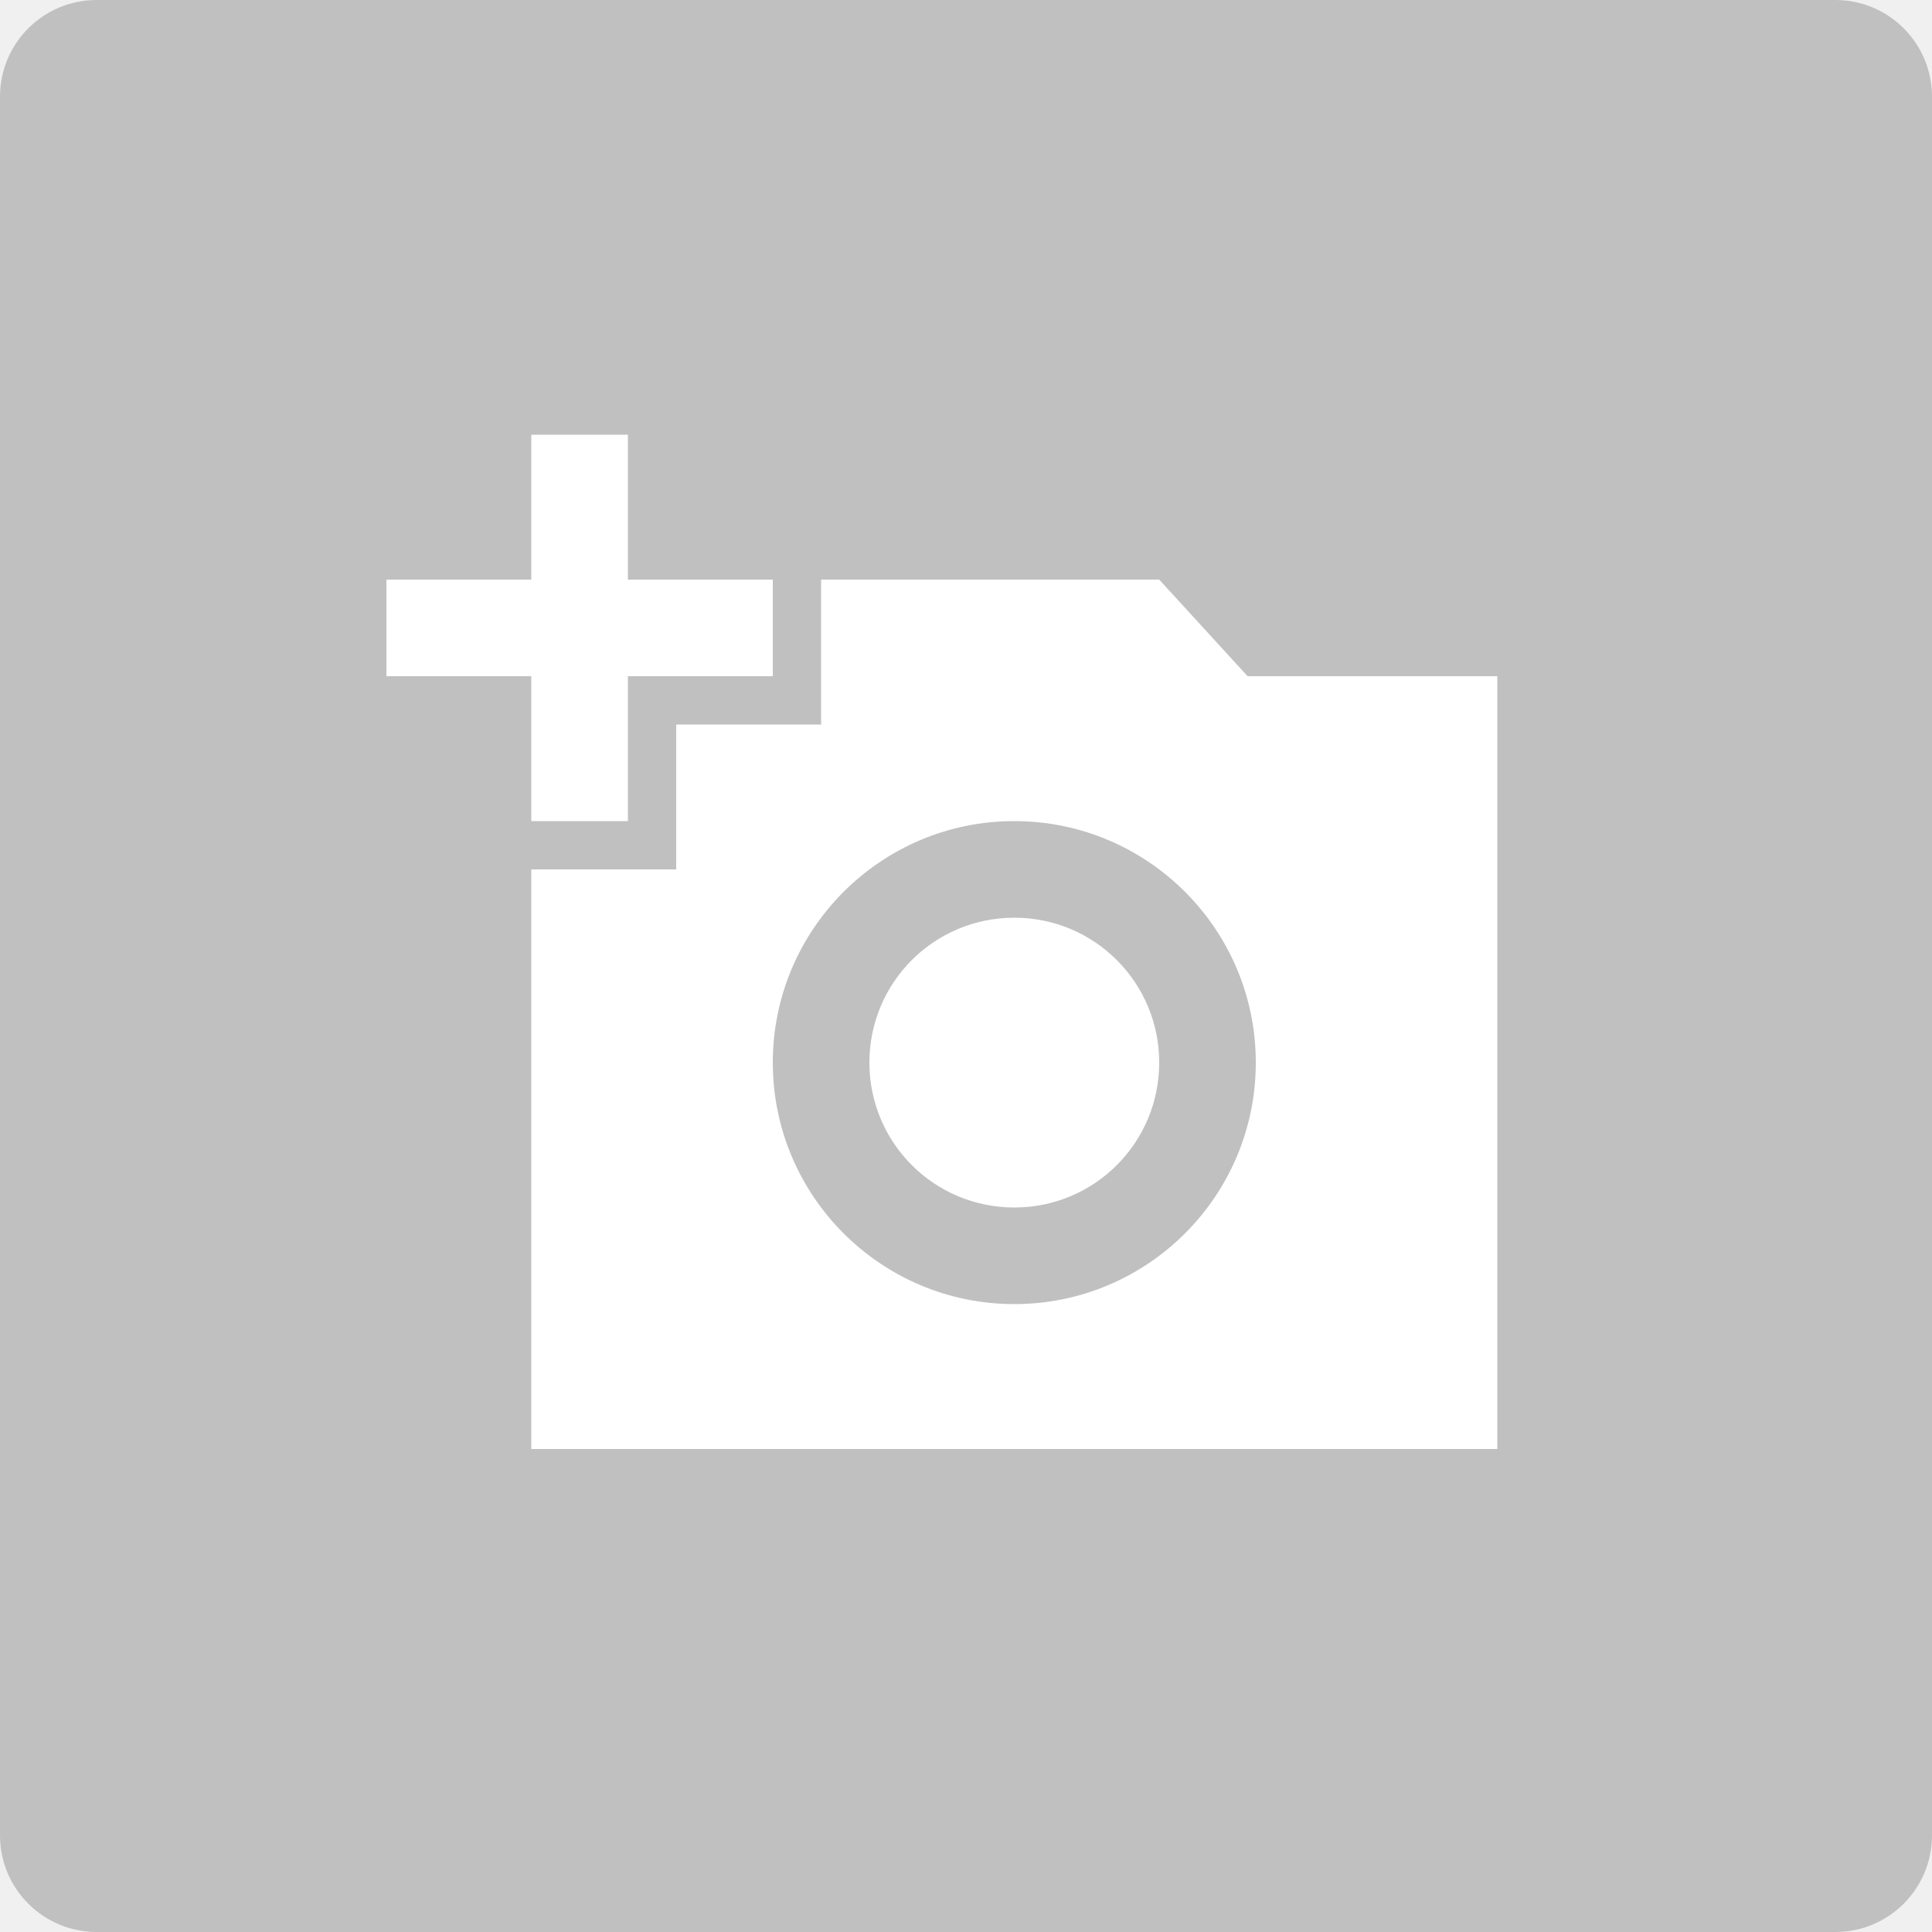
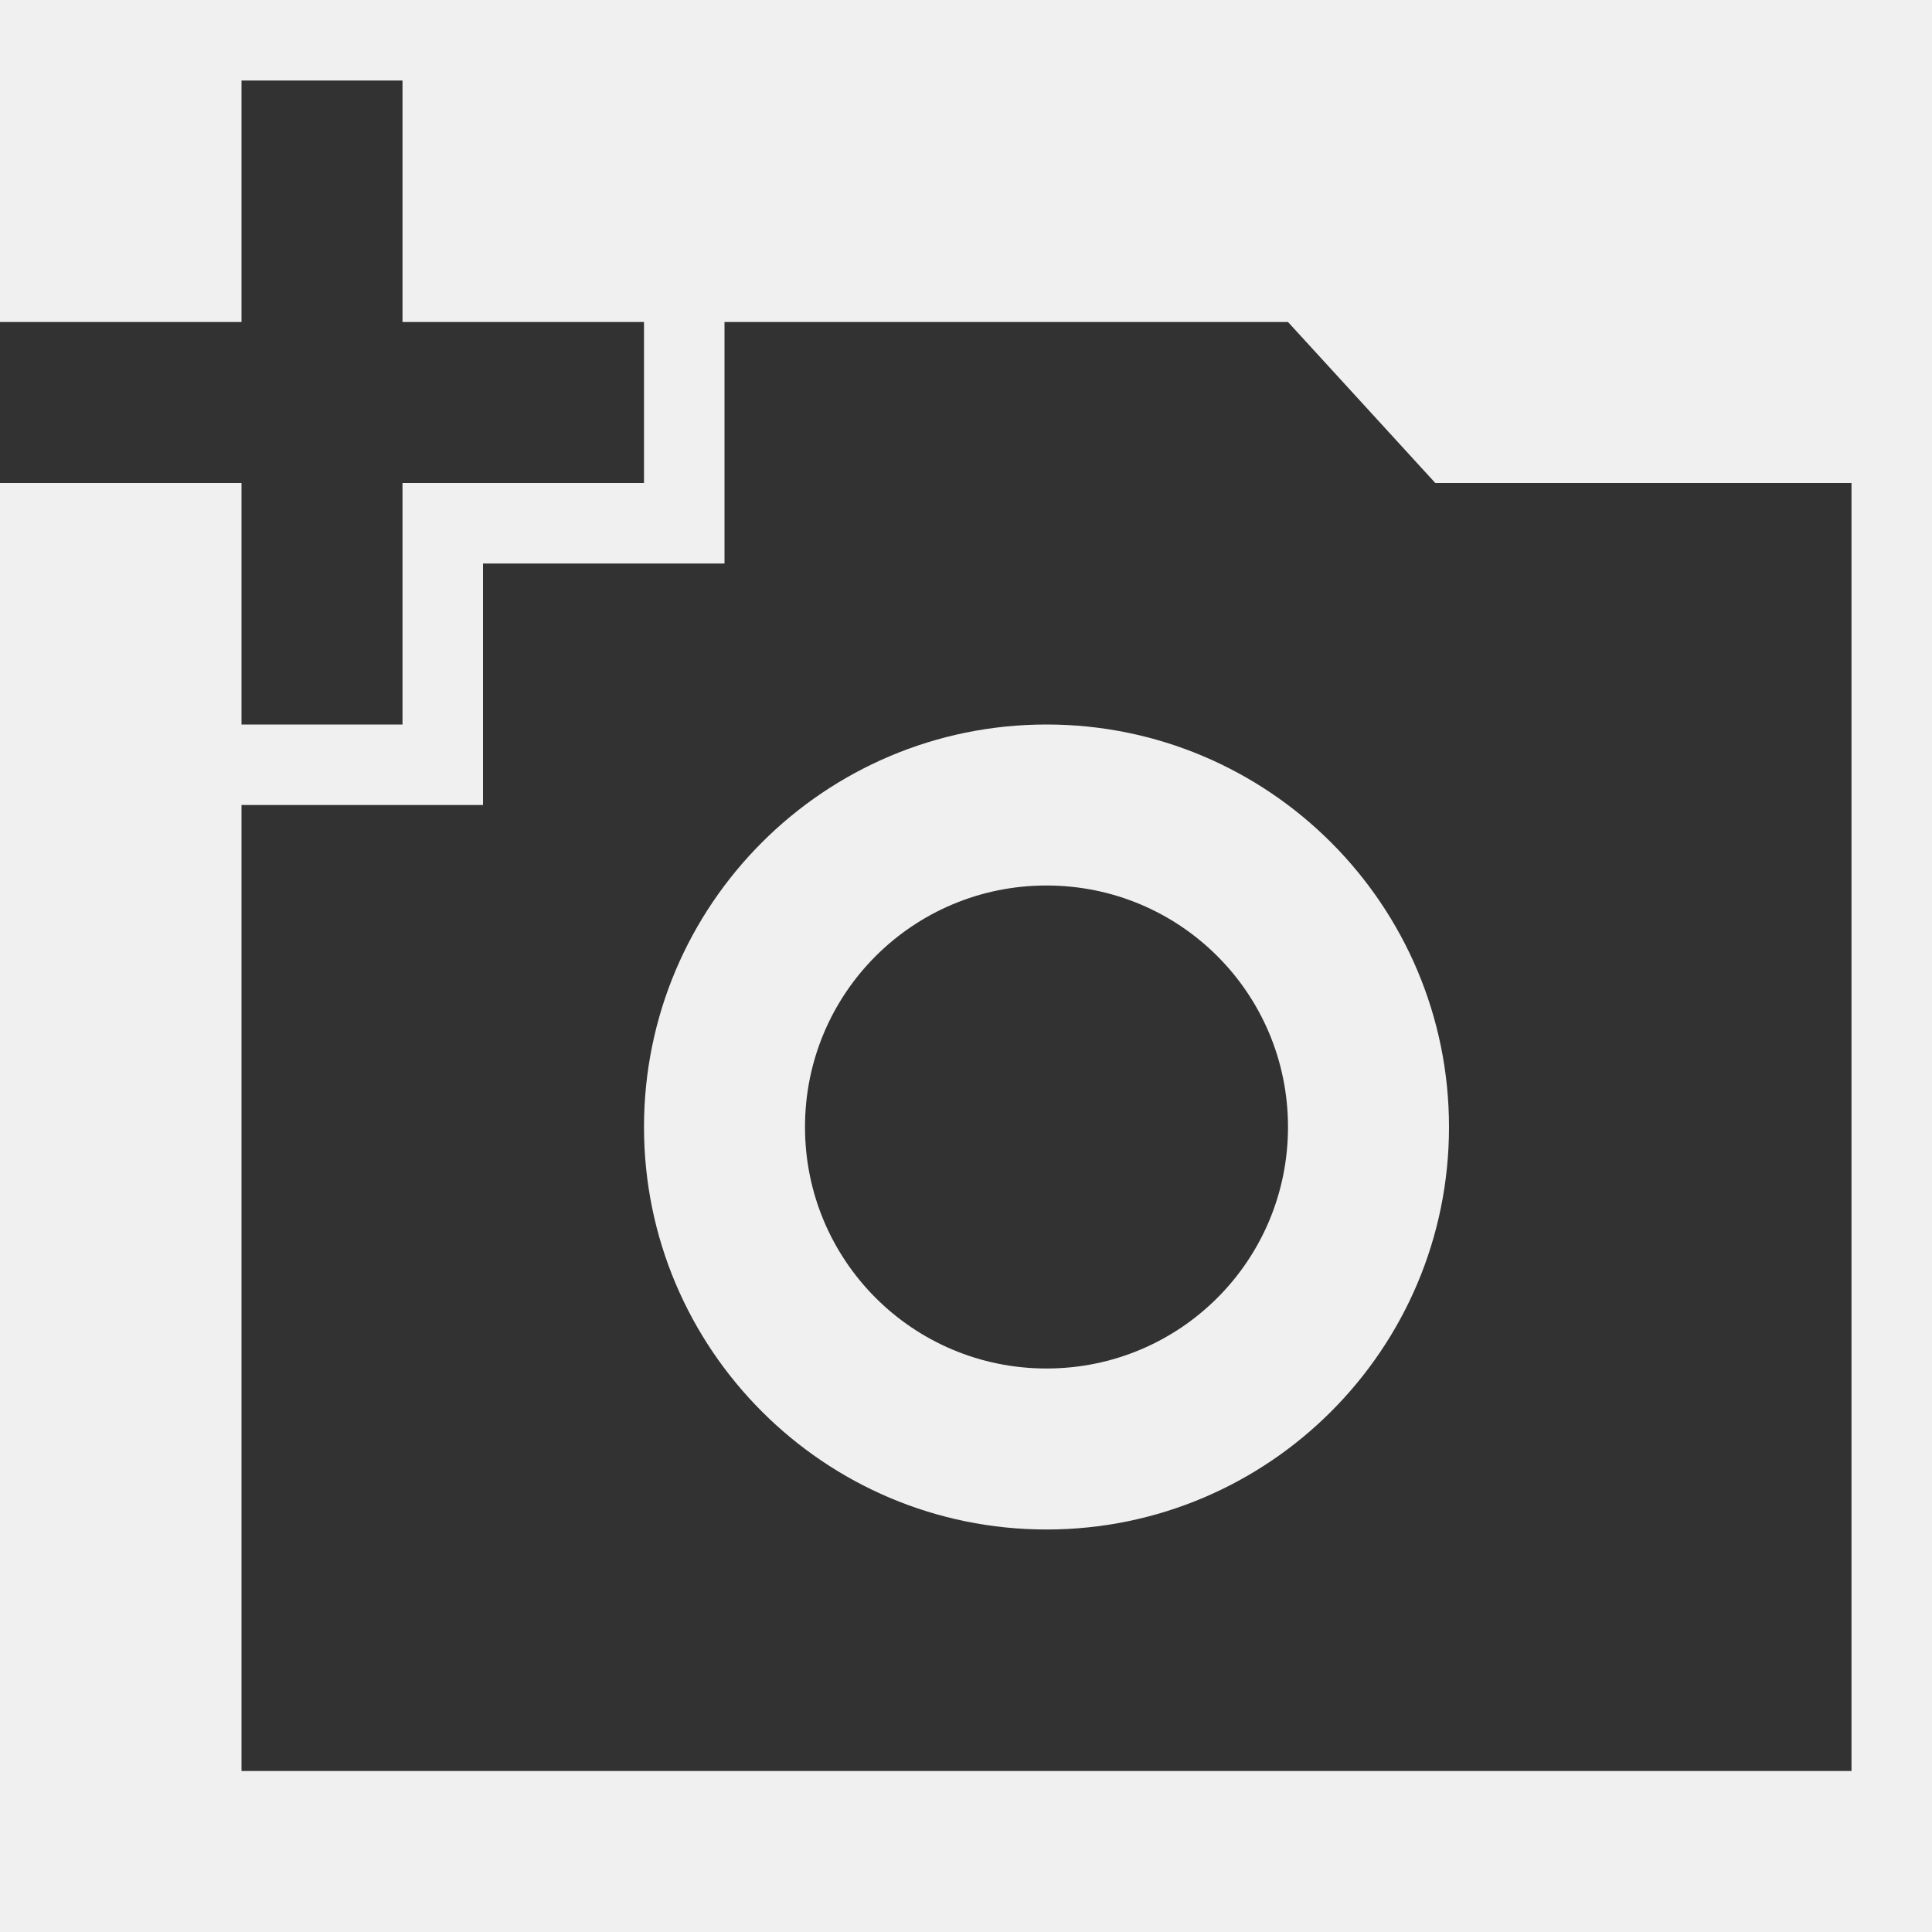
- <svg xmlns="http://www.w3.org/2000/svg" width="40" height="40" viewBox="0 0 40 40" fill="none">
-   <rect width="40" height="40" rx="2" fill="#505050" fill-opacity="0.3" />
-   <path d="M11 12V9H13V12H16V14H13V17H11V14H8V12H11ZM14 18V15H17V12H24L25.83 14H31V30H11V18H14ZM21 27C23.76 27 26 24.76 26 22C26 19.24 23.76 17 21 17C18.24 17 16 19.24 16 22C16 24.76 18.24 27 21 27ZM18 22C18 23.66 19.34 25 21 25C22.66 25 24 23.66 24 22C24 20.34 22.66 19 21 19C19.34 19 18 20.34 18 22Z" fill="white" />
+ <svg xmlns="http://www.w3.org/2000/svg" width="24" height="24" viewBox="0 0 24 24" fill="none">
+   <path d="M3 4V1H5V4H8V6H5V9H3V6H0V4H3ZM6 10V7H9V4H16L17.83 6H23V22H3V10H6ZM13 19C15.76 19 18 16.76 18 14C18 11.24 15.76 9 13 9C10.24 9 8 11.24 8 14C8 16.76 10.24 19 13 19ZM10 14C10 15.66 11.34 17 13 17C14.66 17 16 15.66 16 14C16 12.34 14.66 11 13 11C11.34 11 10 12.34 10 14Z" fill="#323232" />
</svg>
